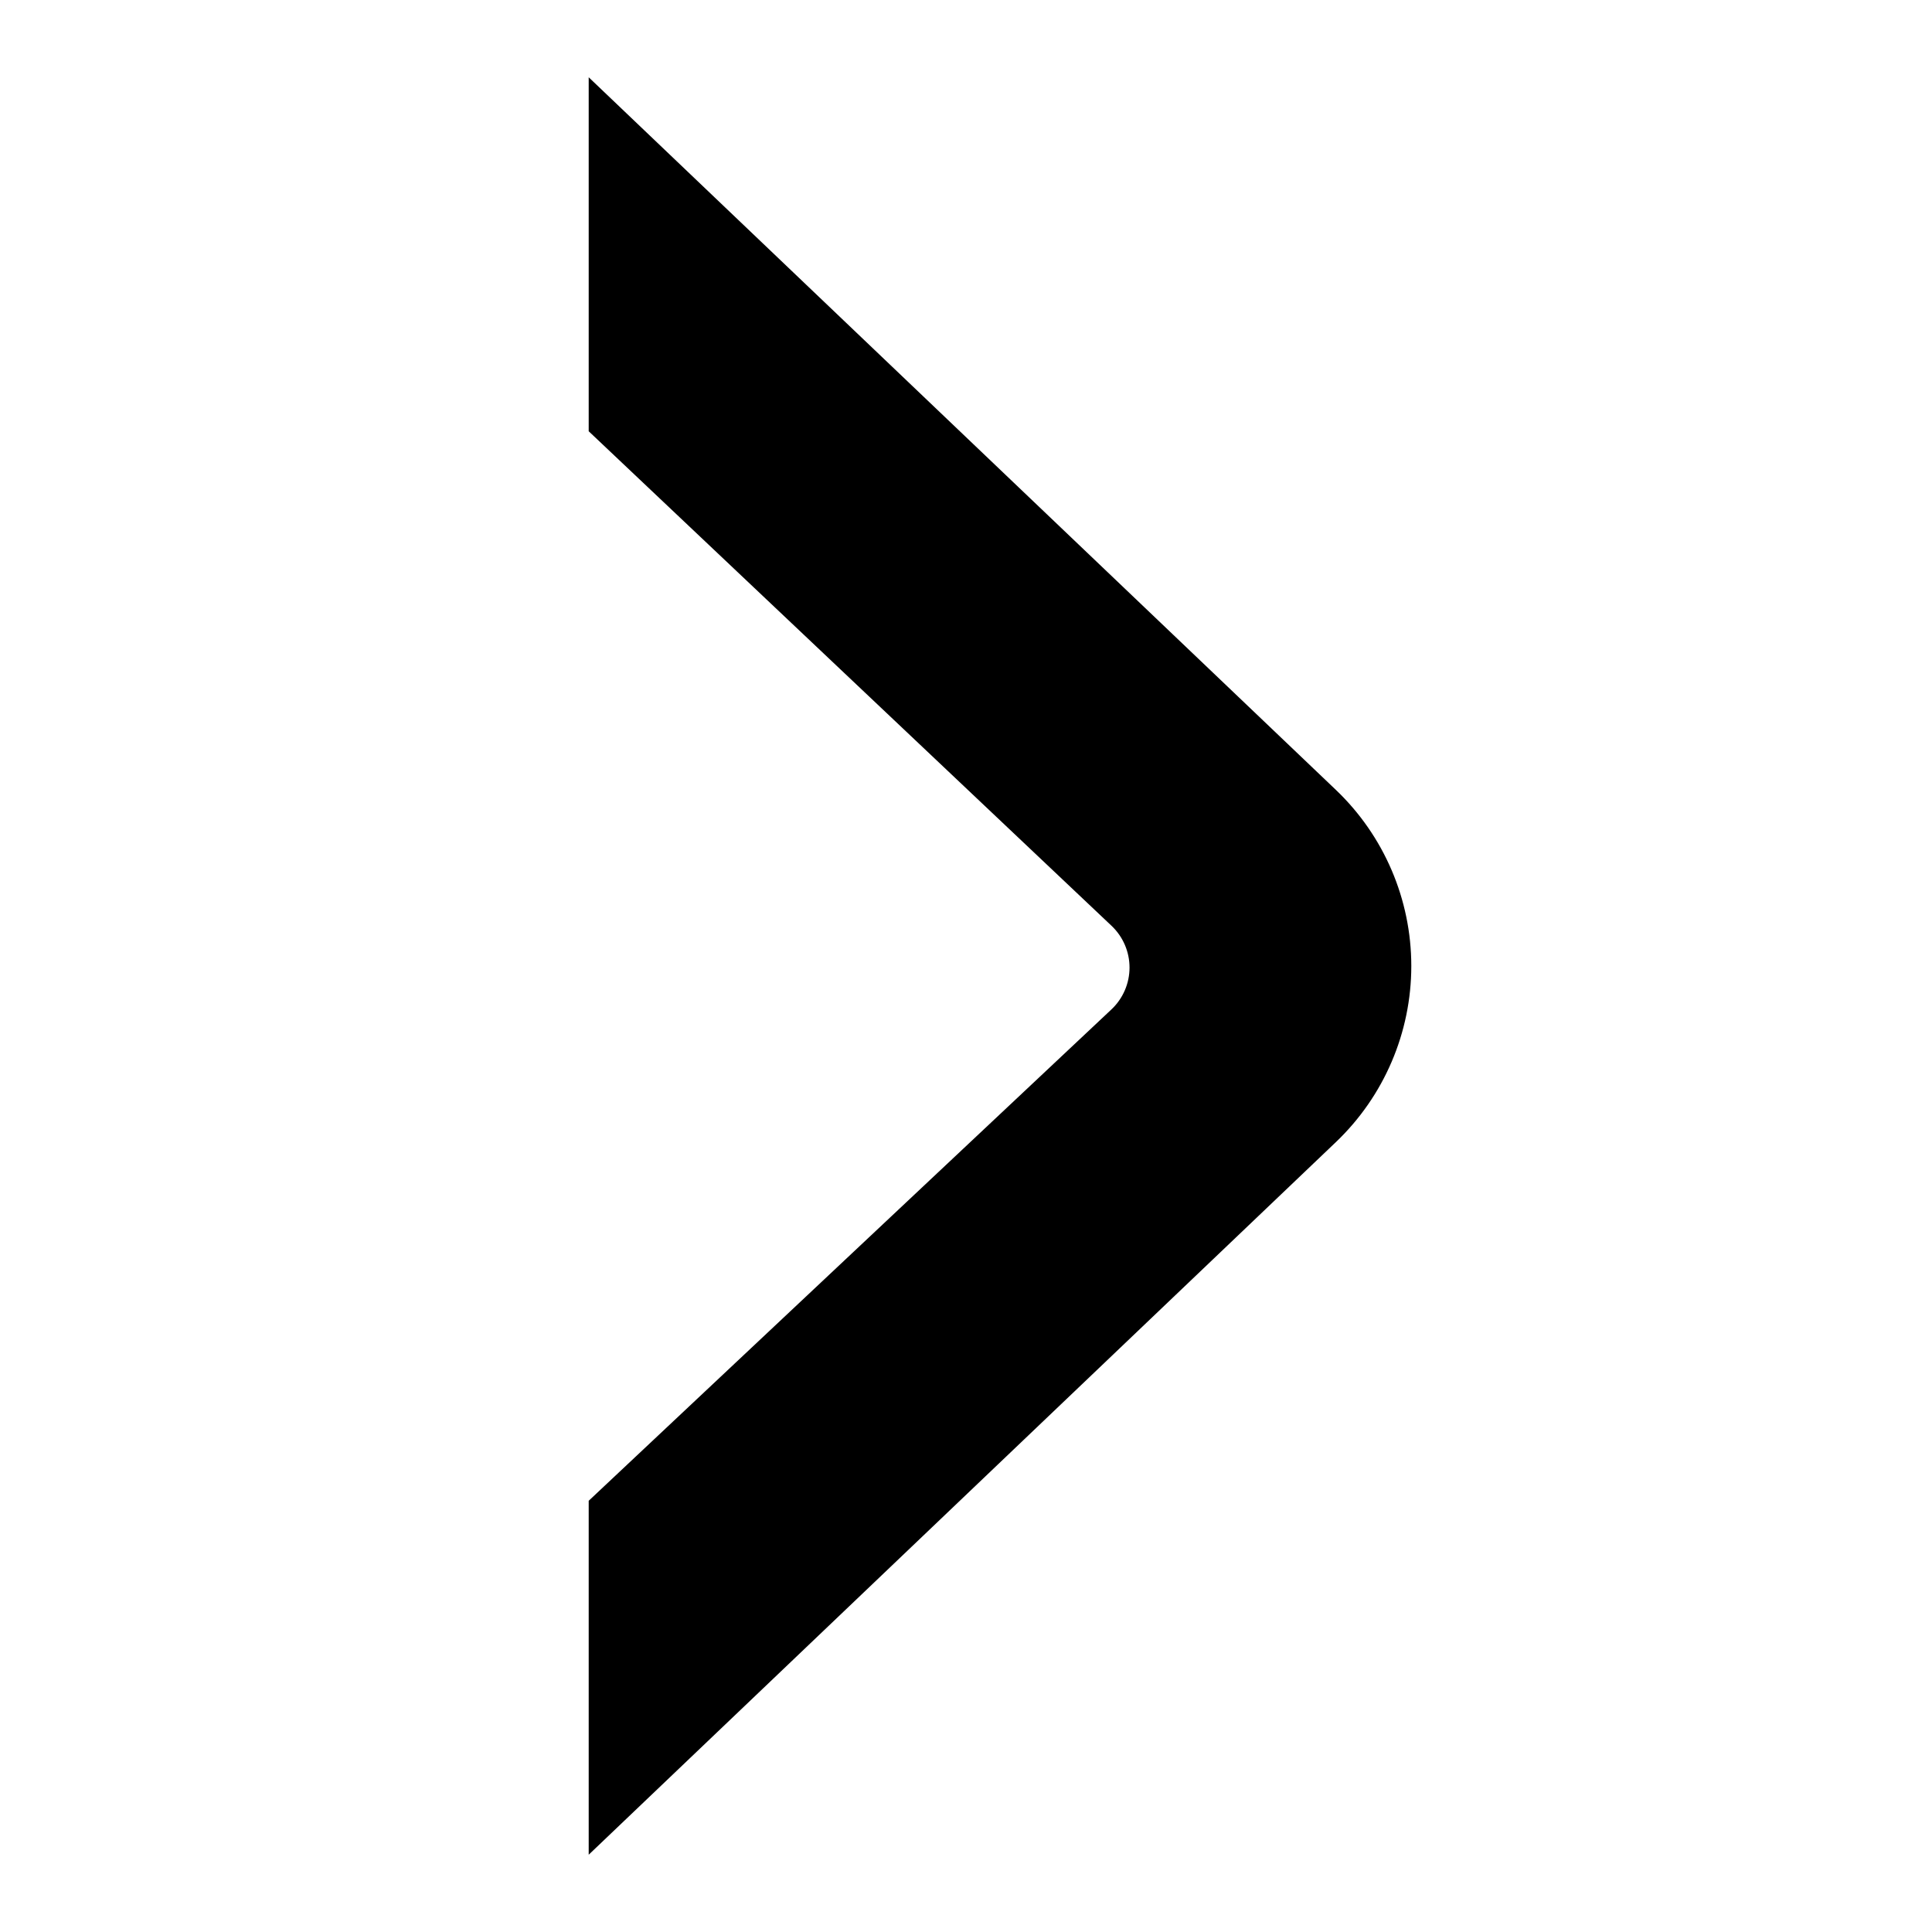
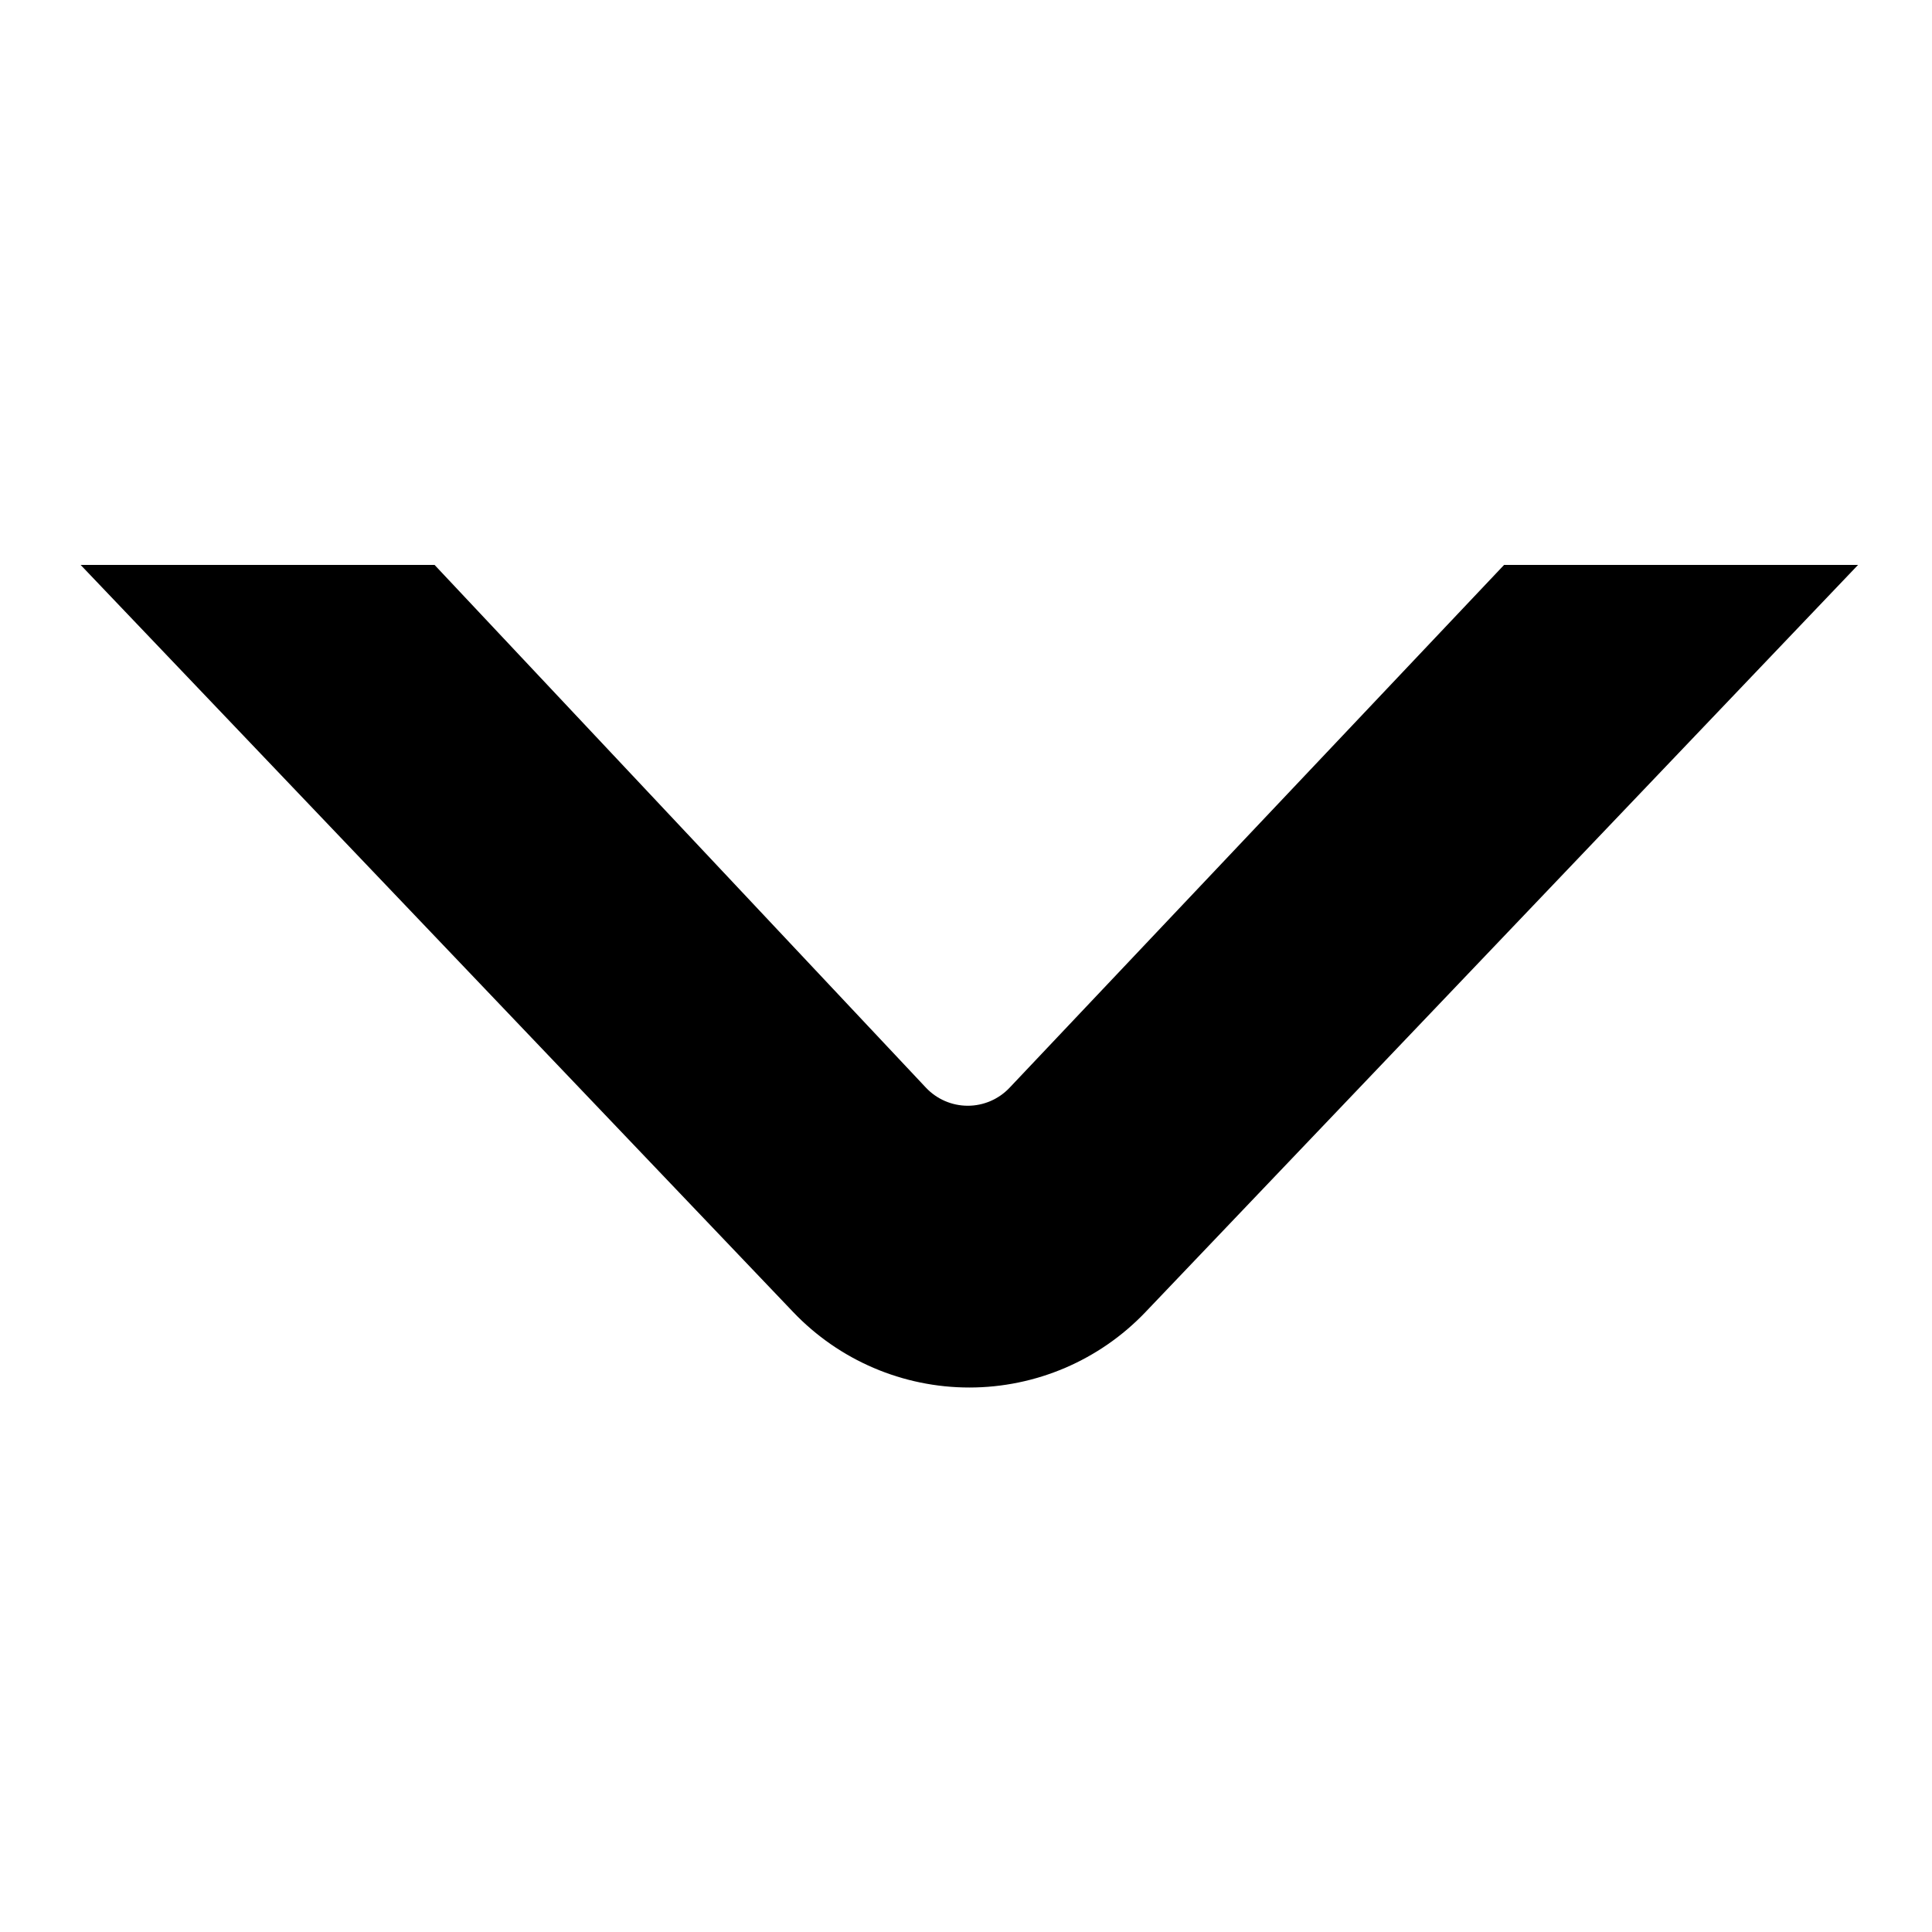
<svg xmlns="http://www.w3.org/2000/svg" viewBox="0 0 100 100">
-   <path d="m35.763 5.058 38.675 36.885a12.596 12.596 90 0 1 0 18.23L35.763 97.058v-18.32l27.055-25.431a2.975 2.975 90.09 0 0 .007-4.33L35.763 23.38Z" style="fill:#000;stroke-width:.286" transform="translate(-5.292 -1.058)" />
+   <path d="m35.763 5.058 38.675 36.885a12.596 12.596 90 0 1 0 18.23L35.763 97.058v-18.32l27.055-25.431a2.975 2.975 90.09 0 0 .007-4.33L35.763 23.38Z" style="fill:#000;stroke-width:.286" transform="rotate(90 53.877 47.354)" />
</svg>
